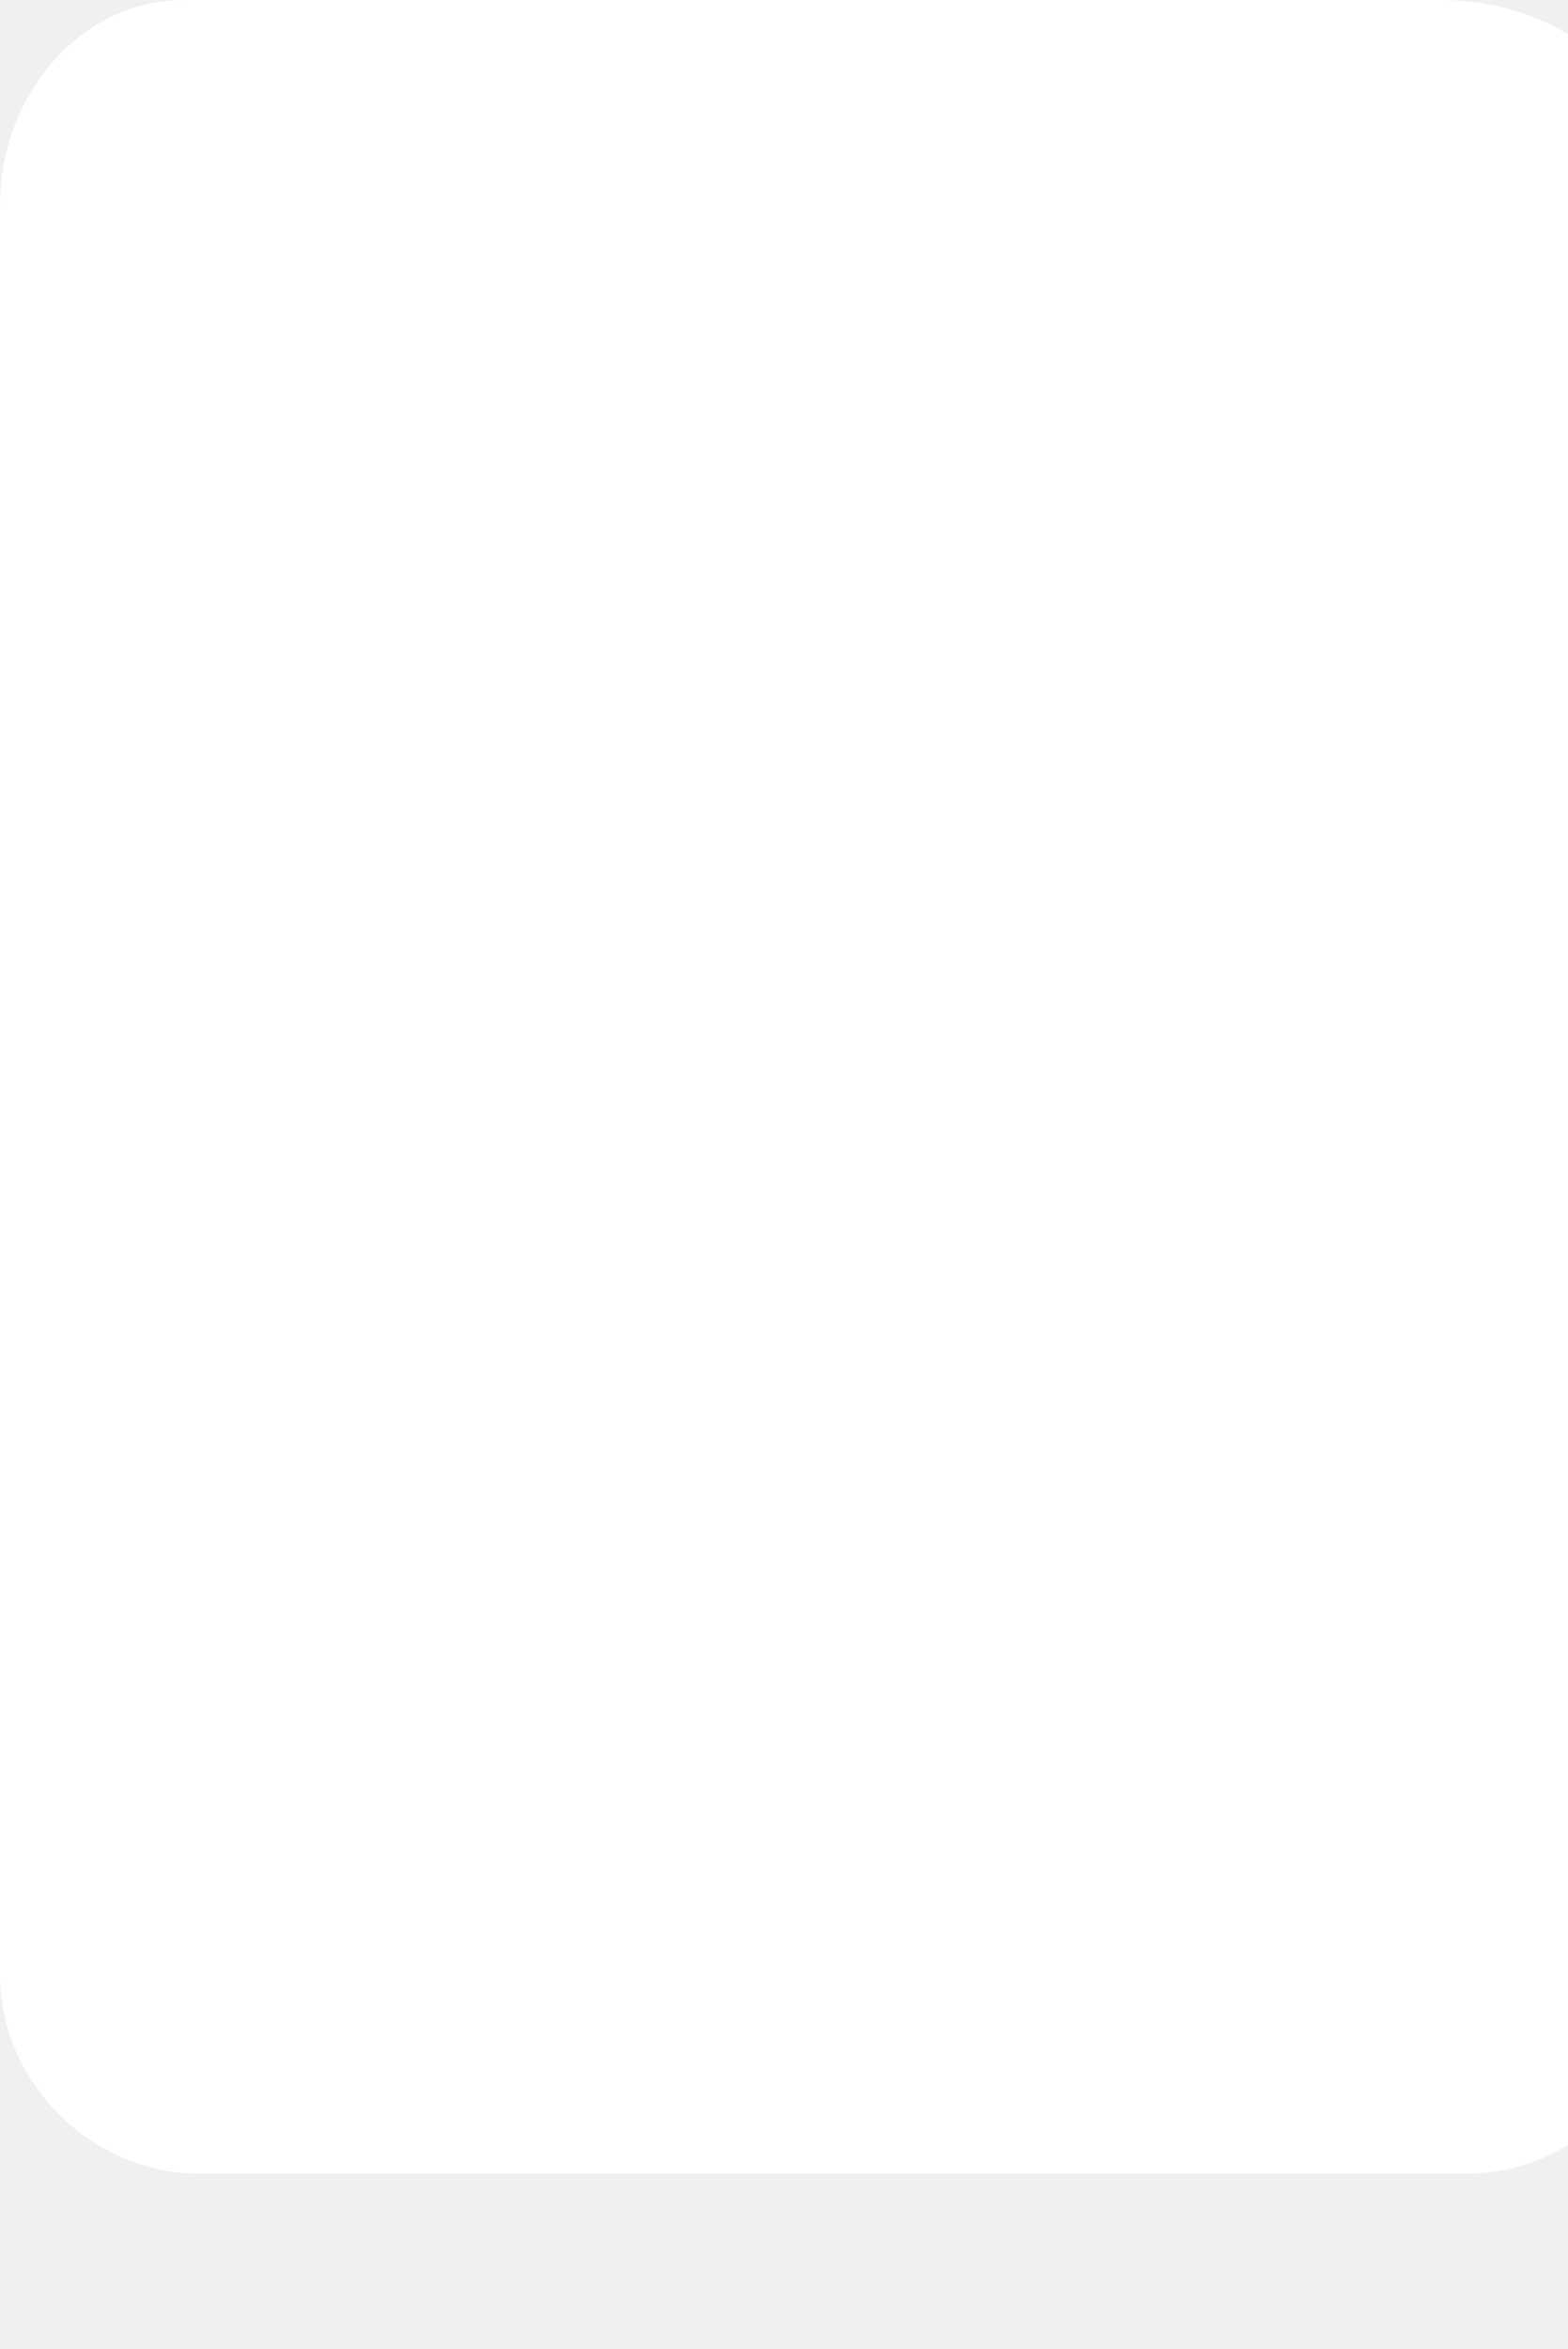
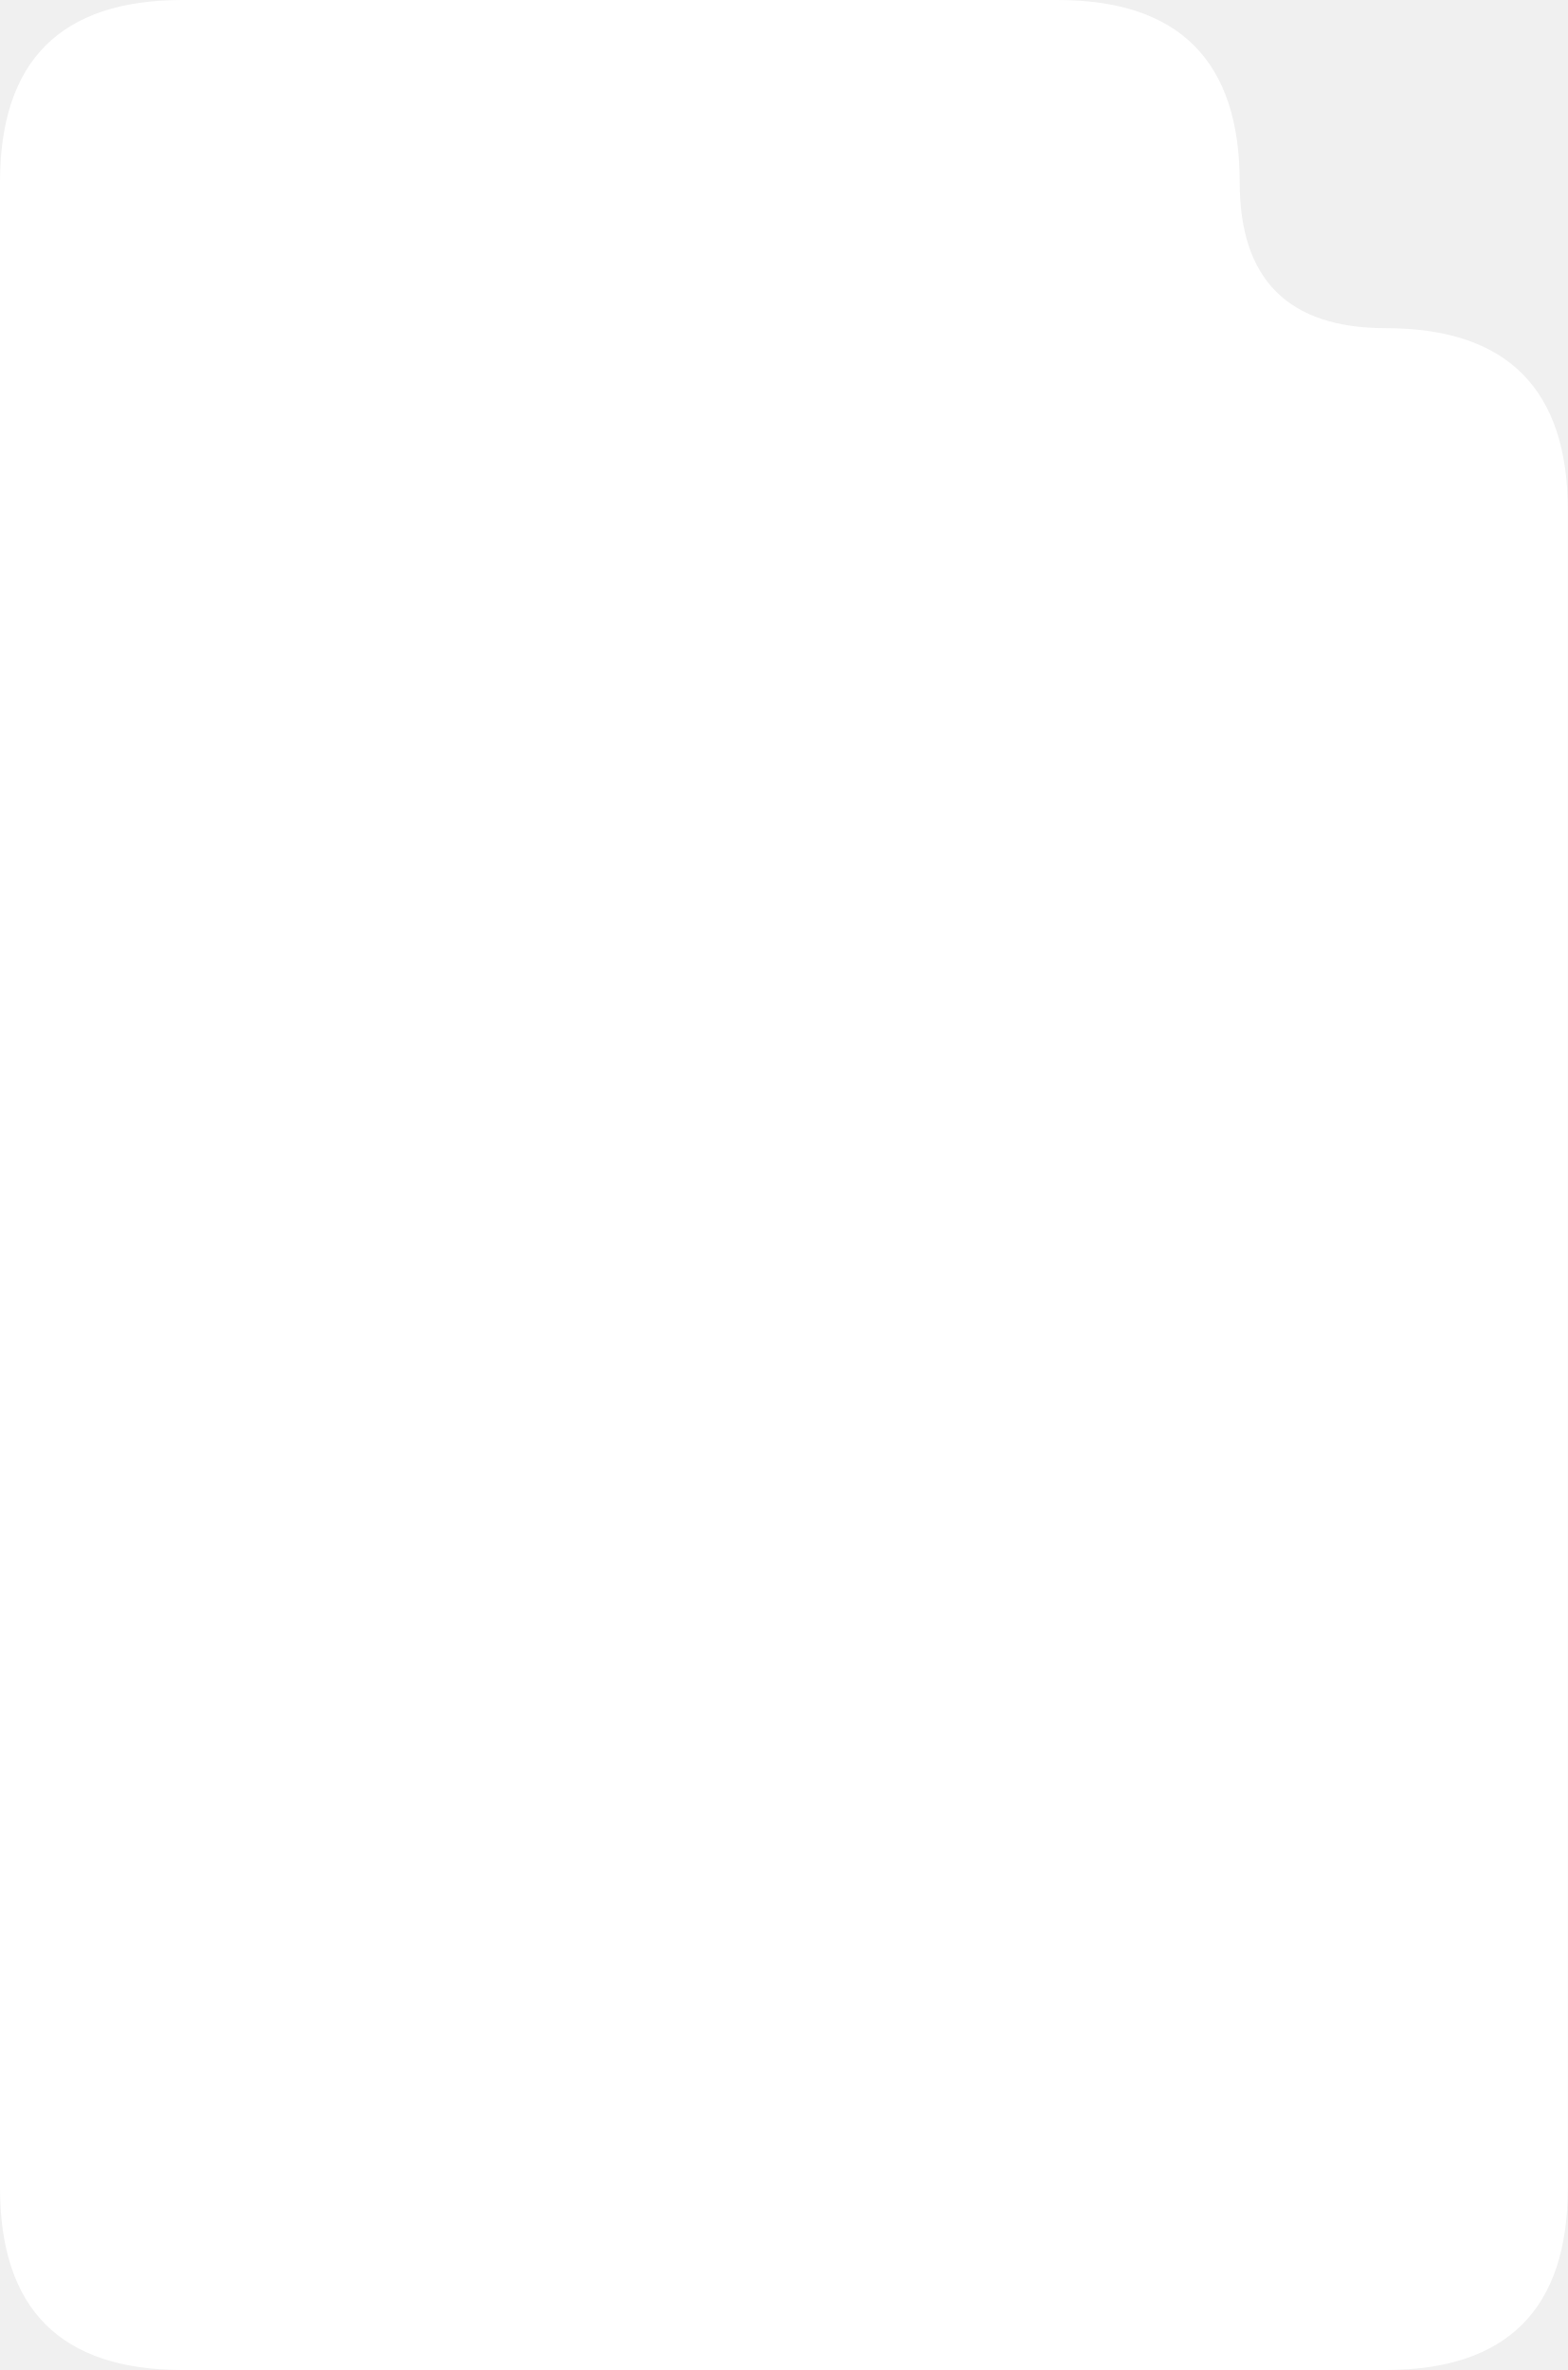
- <svg xmlns="http://www.w3.org/2000/svg" viewBox="0 0 411 616" preserveAspectRatio="none">
-   <path fill="#fff" d="M48 0H178c6 0 10-1 14-8 4-7 10-12 18-12h18c8 0 14 5 18 12 4 7 8 8 14 8h118c32 0 59 22 59 54v464c0 28-24 52-52 52H52c-28 0-52-24-52-52V54C0 24 22 0 48 0z" />
+ <svg xmlns="http://www.w3.org/2000/svg" viewBox="0 0 430 650" preserveAspectRatio="none">
+   <path fill="#fff" d="M50 0 H290 Q340 0 340 50 Q340 90 380 90 Q430 90 430 140 V600 Q430 650 380 650 H50 Q0 650 0 600 V50 Q0 0 50 0Z" />
</svg>
